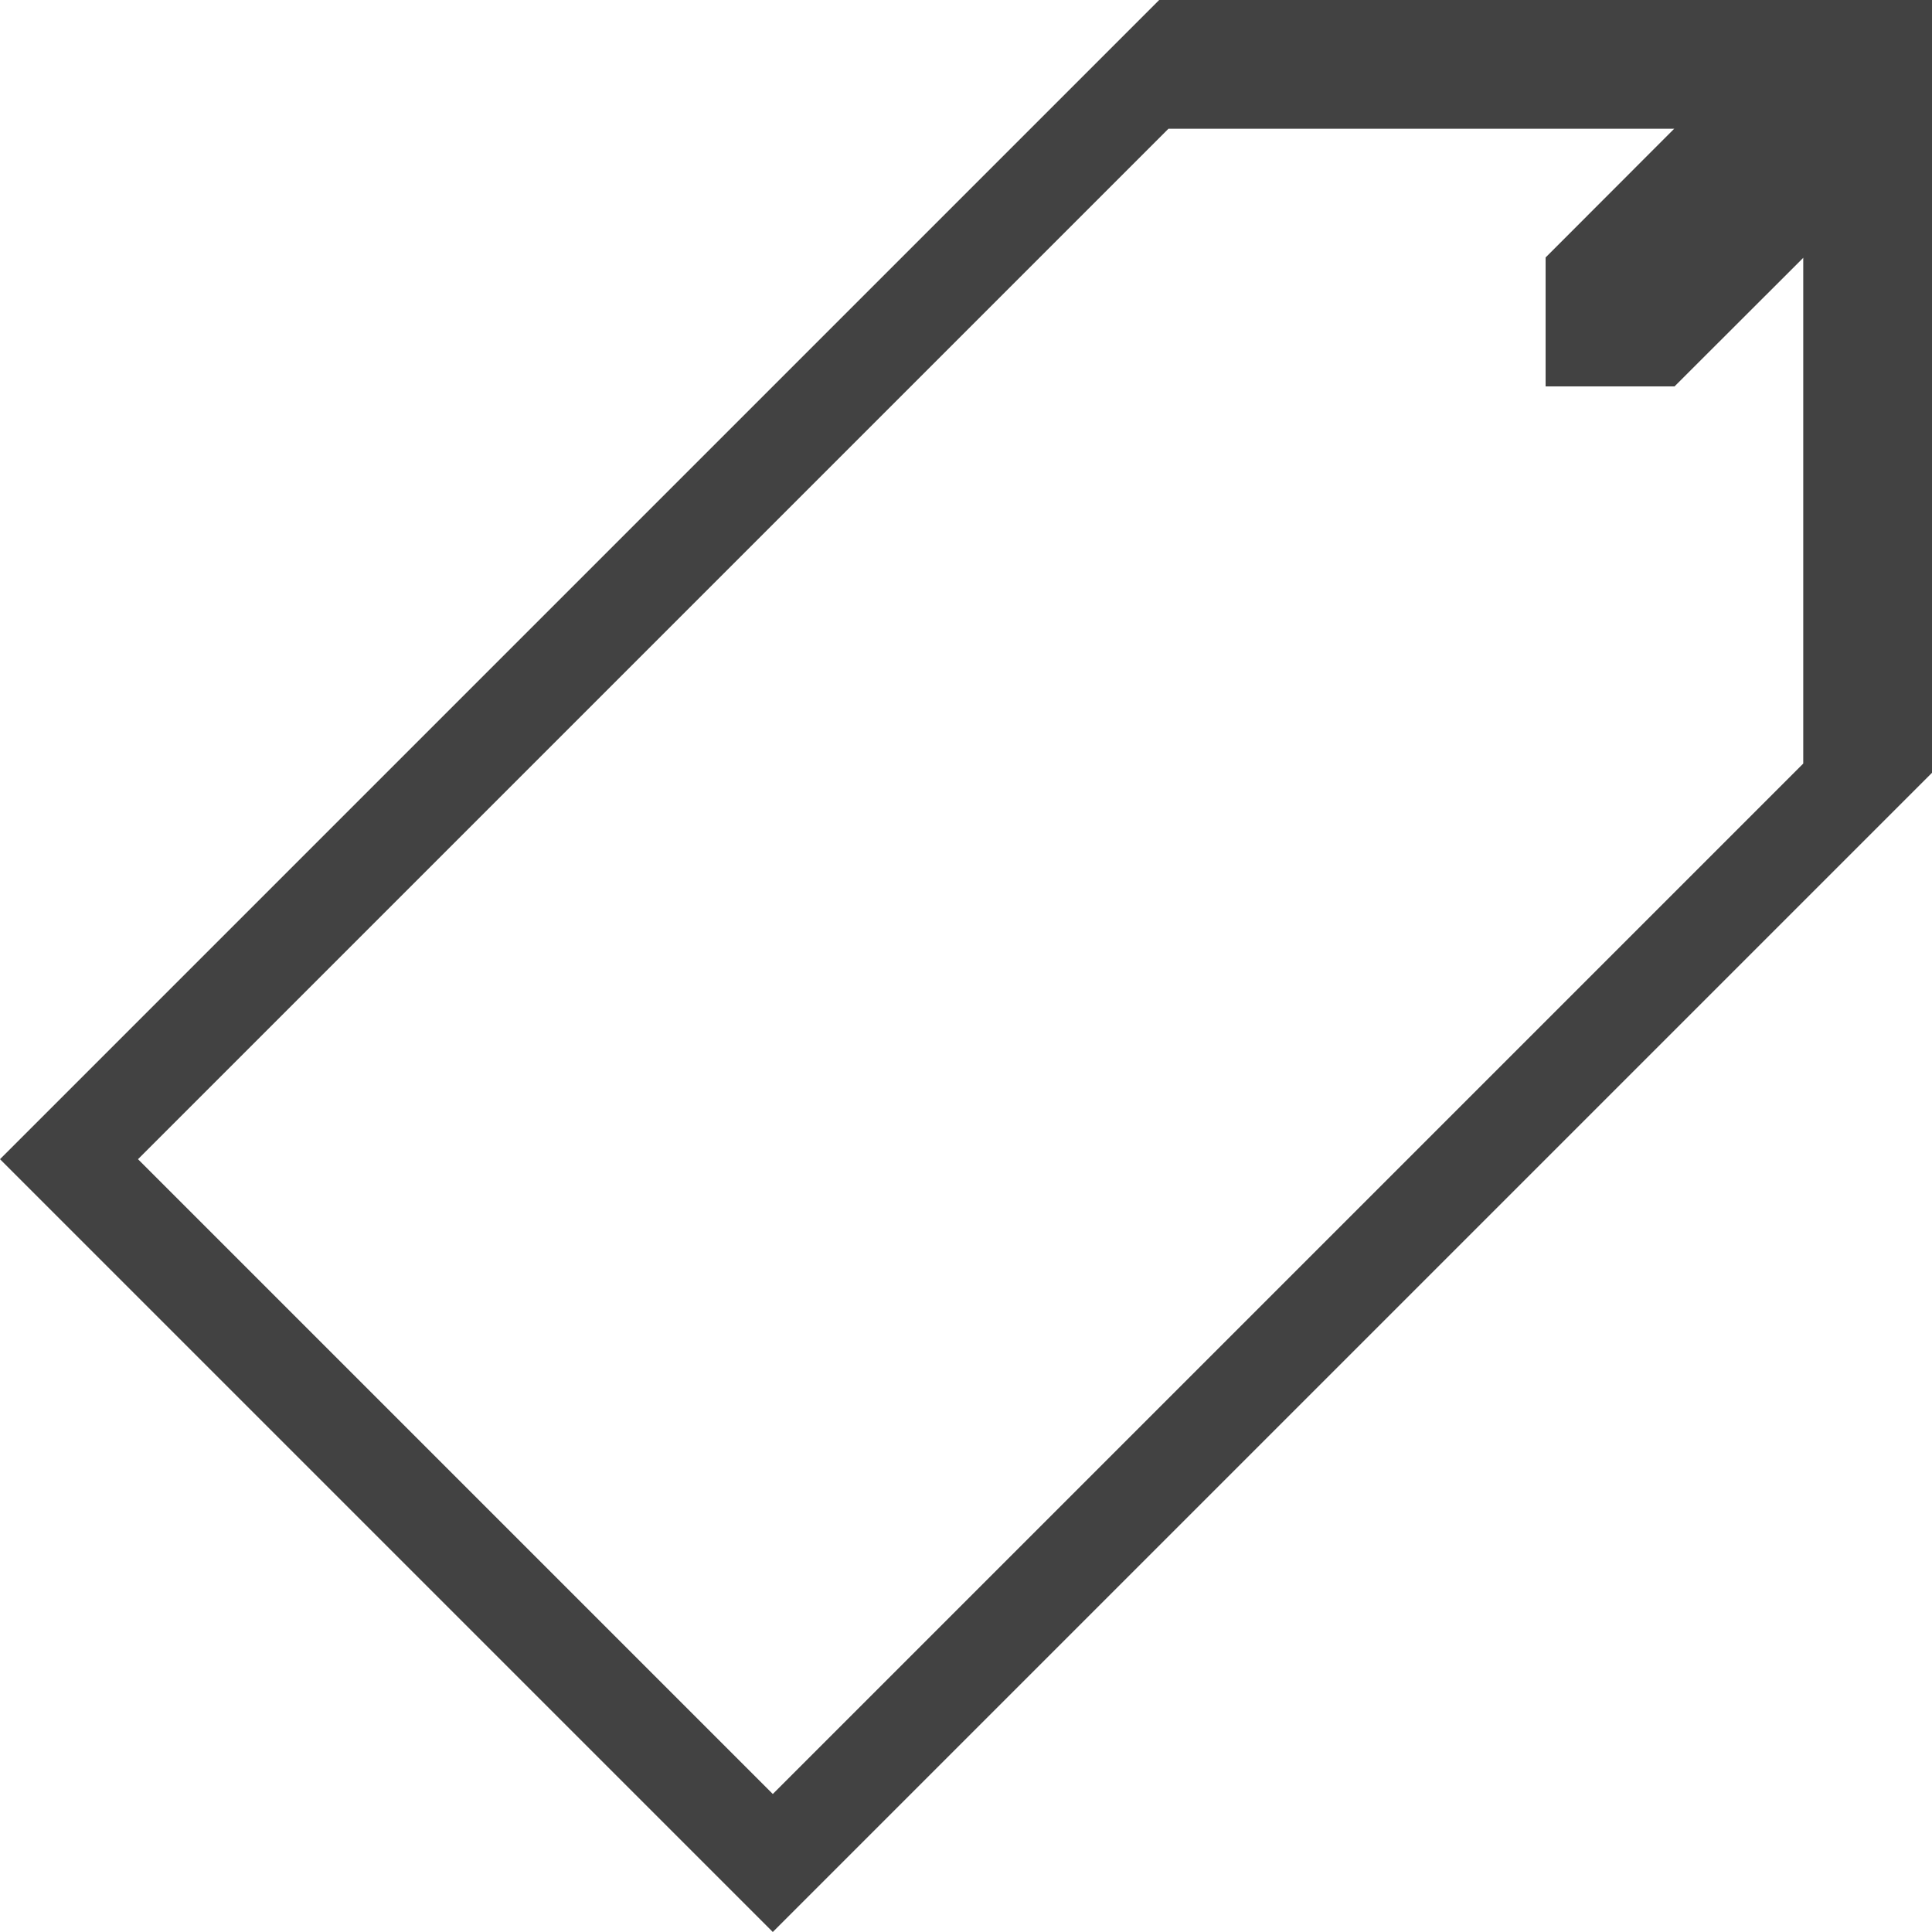
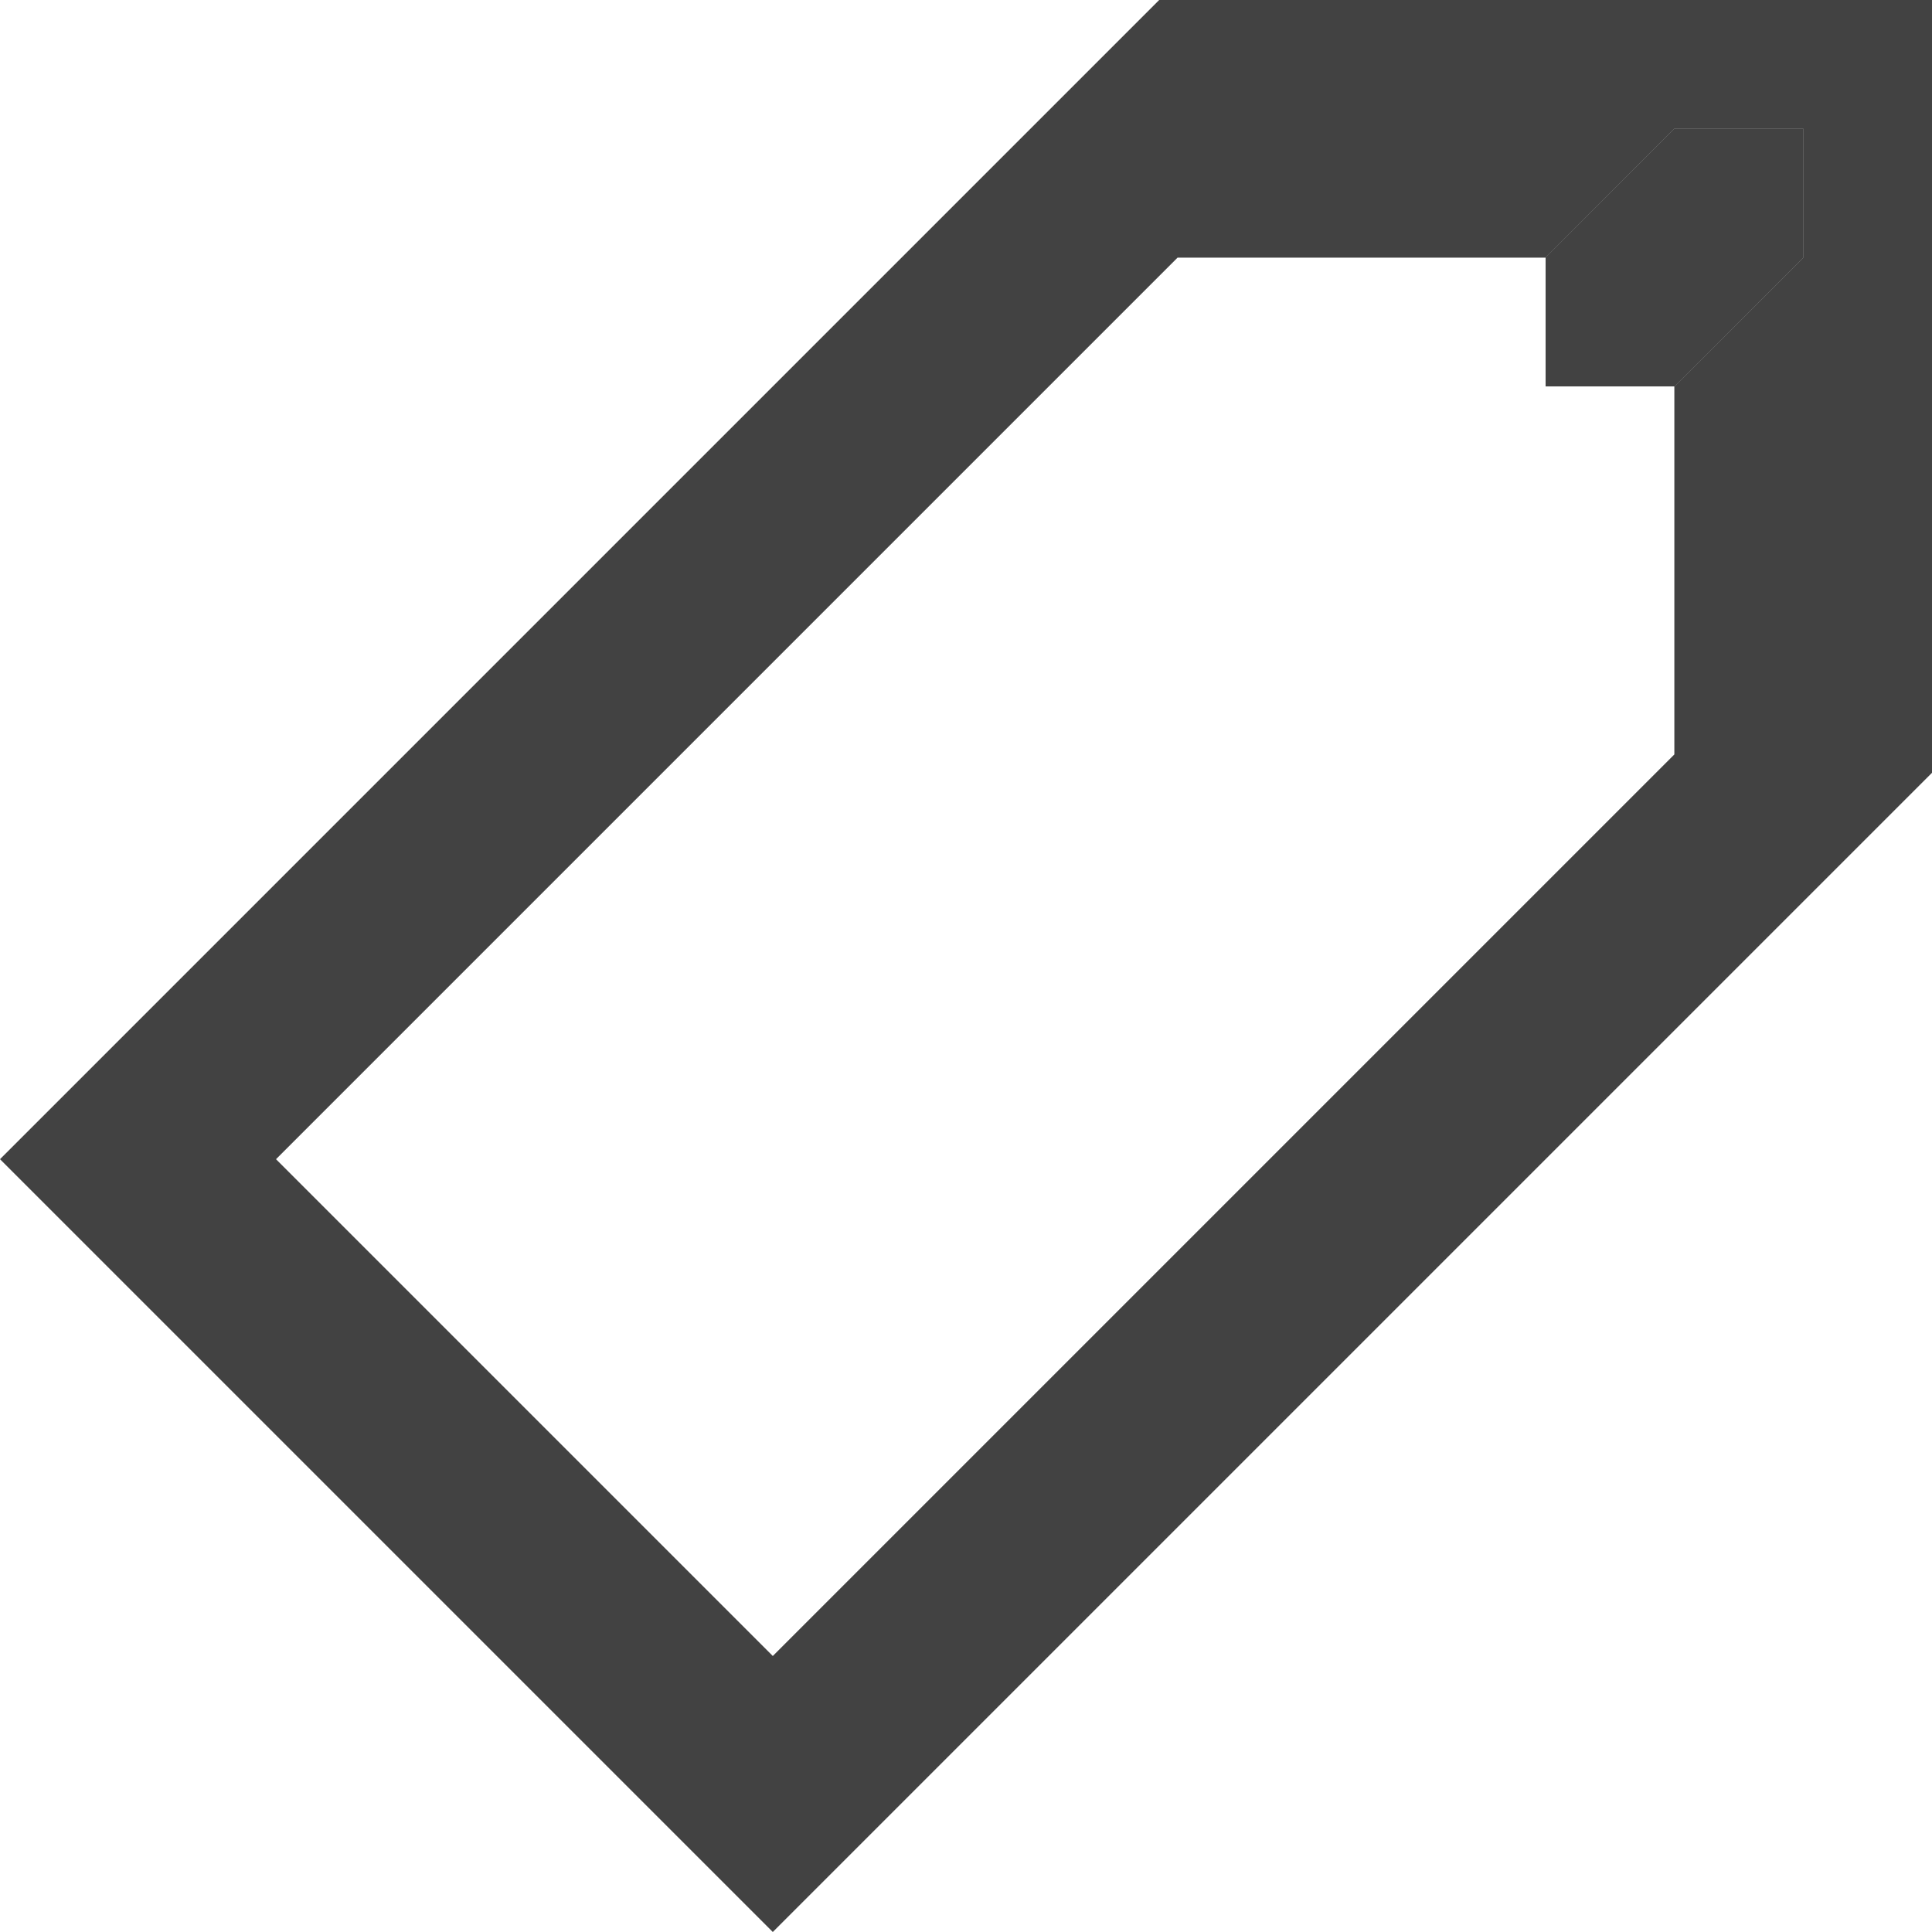
<svg xmlns="http://www.w3.org/2000/svg" width="14" height="14" viewBox="0 0 14 14" fill="none">
  <path d="M13.067 0.933H12.133L11.2 1.867V2.8H12.133L13.067 1.867V0.933Z" fill="#424242" />
-   <path fill-rule="evenodd" clip-rule="evenodd" d="M14 5.6L5.6 14L0 8.4L8.4 0H14V5.6ZM12.133 0.933L11.2 1.867V2.8H12.133L13.067 1.867V5.533L5.6 13L1 8.4L8.467 0.933H12.133Z" fill="#424242" />
+   <path fill-rule="evenodd" clip-rule="evenodd" d="M5.6 14L14 5.6V0H8.4L0 8.4L5.6 14ZM12.133 0.933H13.067V1.867L12.133 2.8V5.467L5.6 12L2 8.4L8.533 1.867H11.2L12.133 0.933Z" fill="#424242" />
+   <path fill-rule="evenodd" clip-rule="evenodd" d="M12.133 0.933H13.067V1.867L12.133 2.8H11.2V1.867L12.133 0.933Z" fill="#424242" />
</svg>
